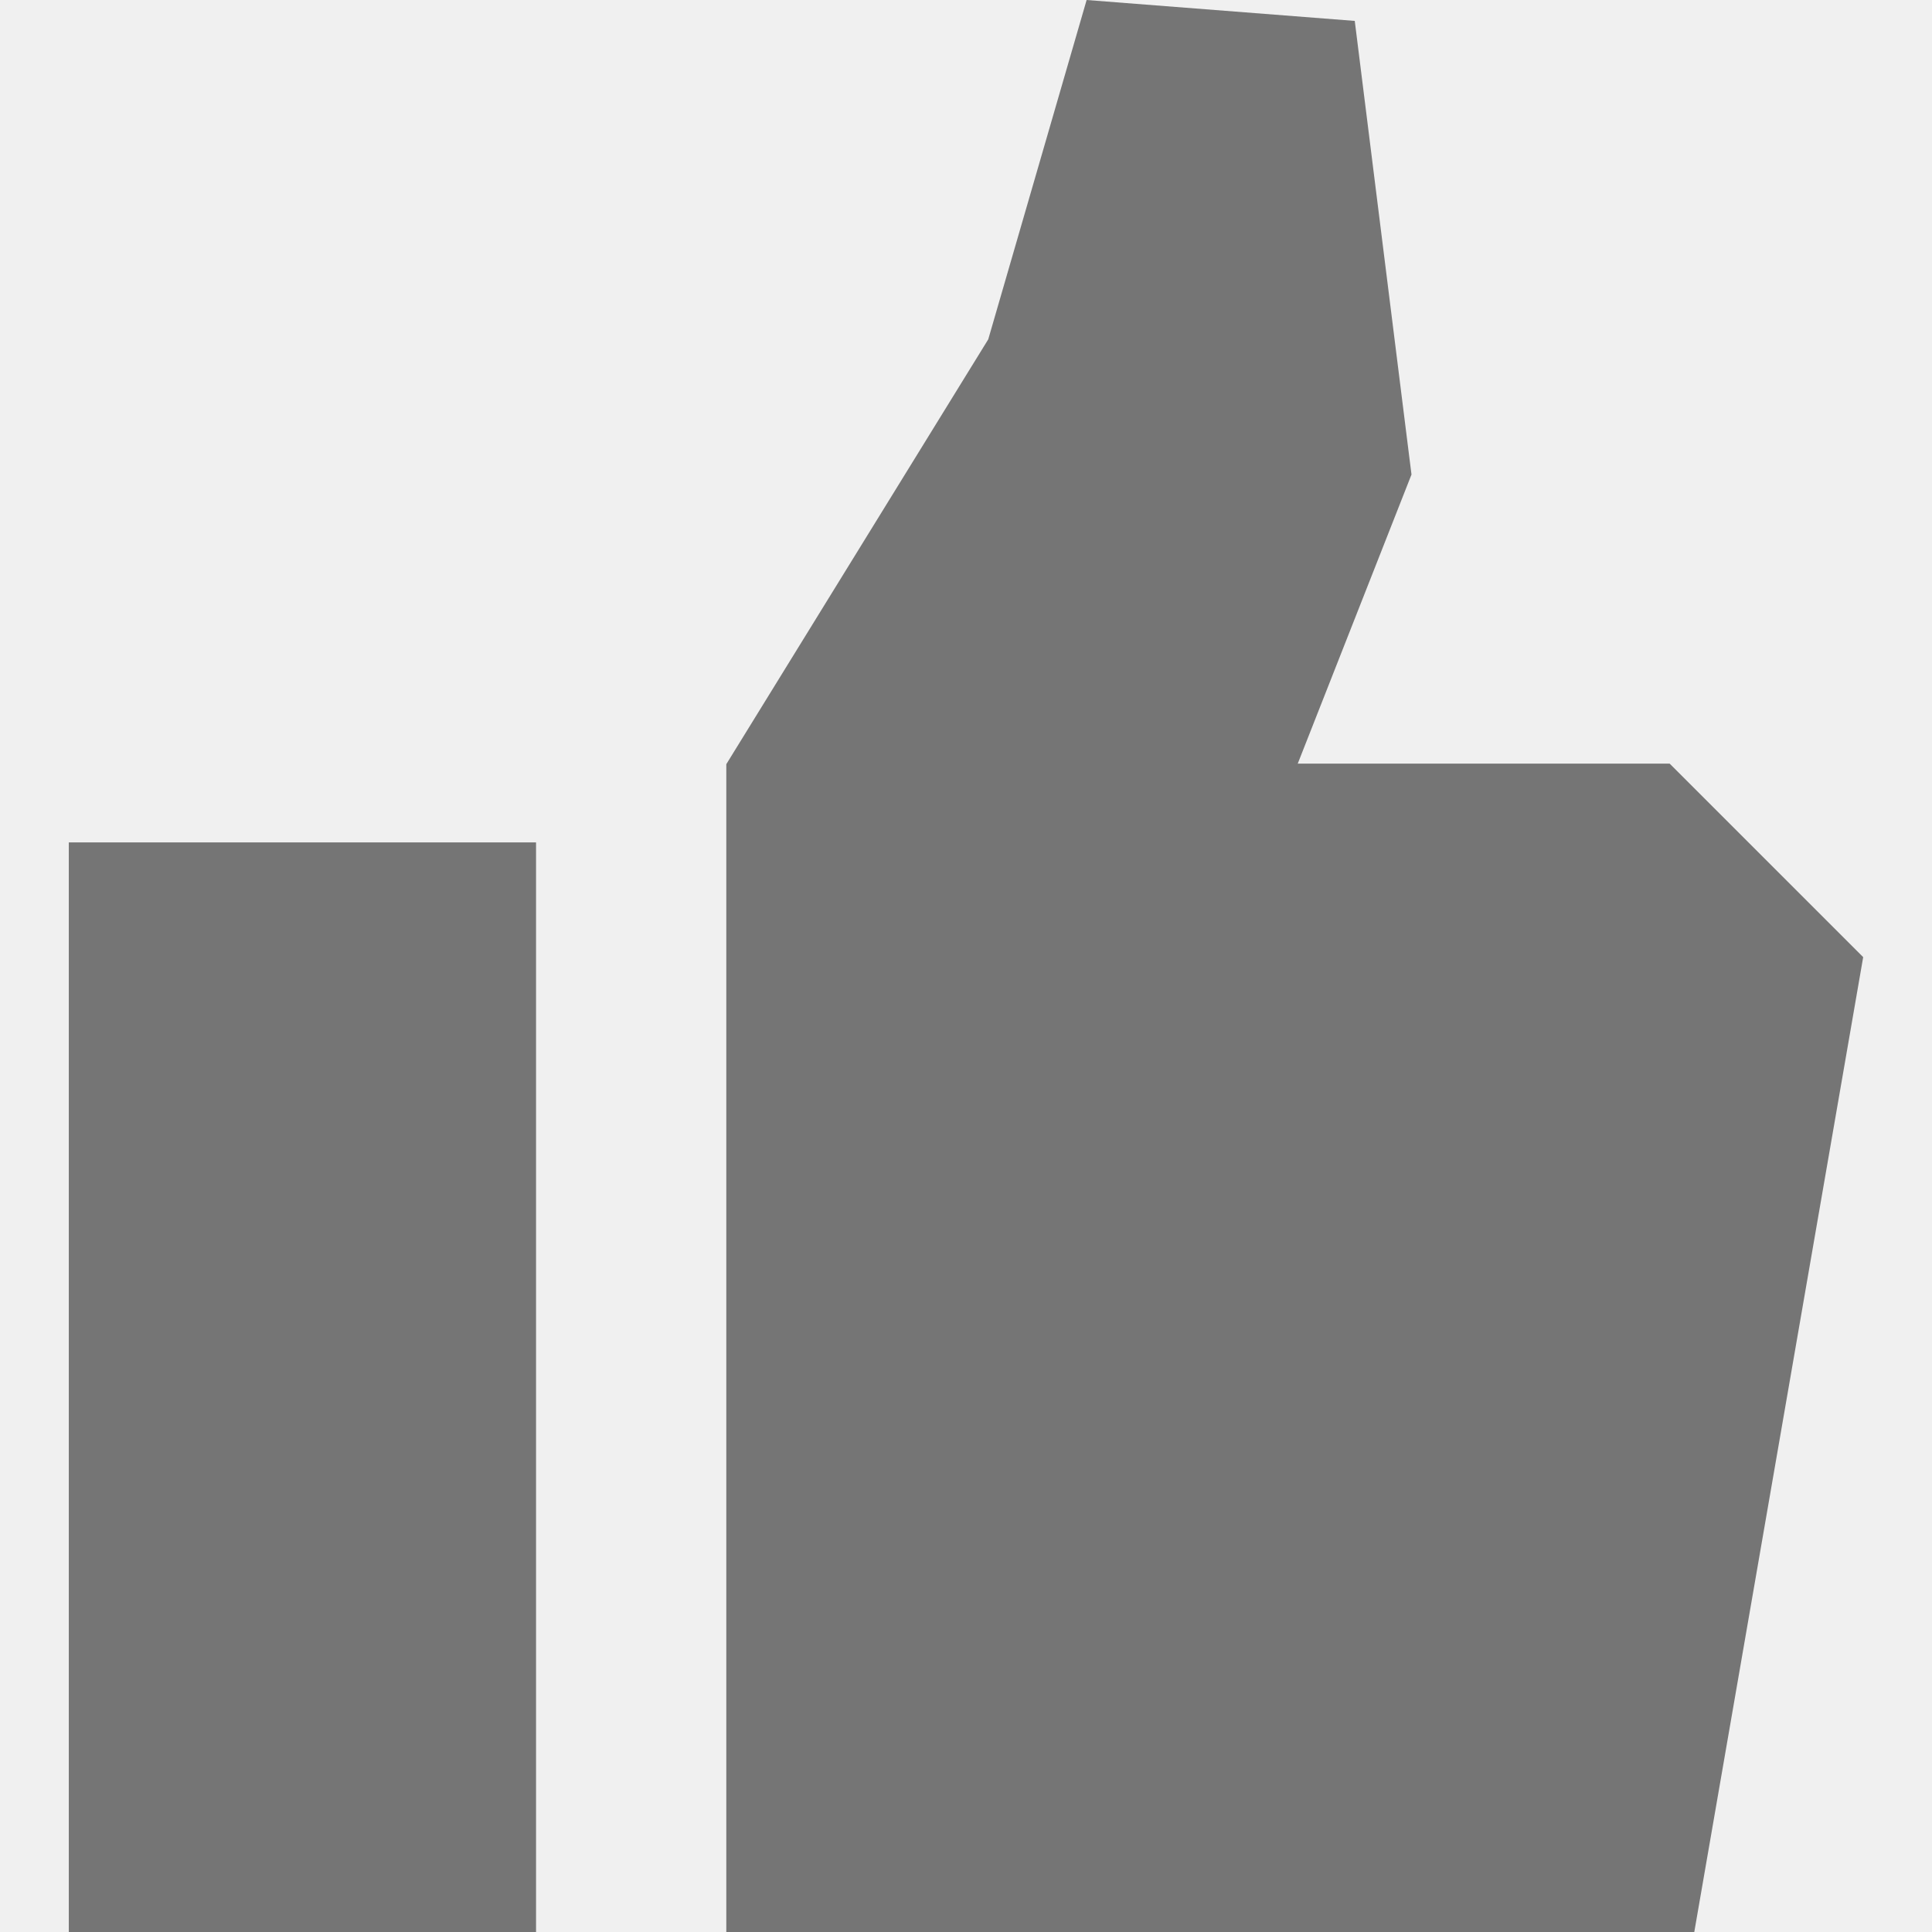
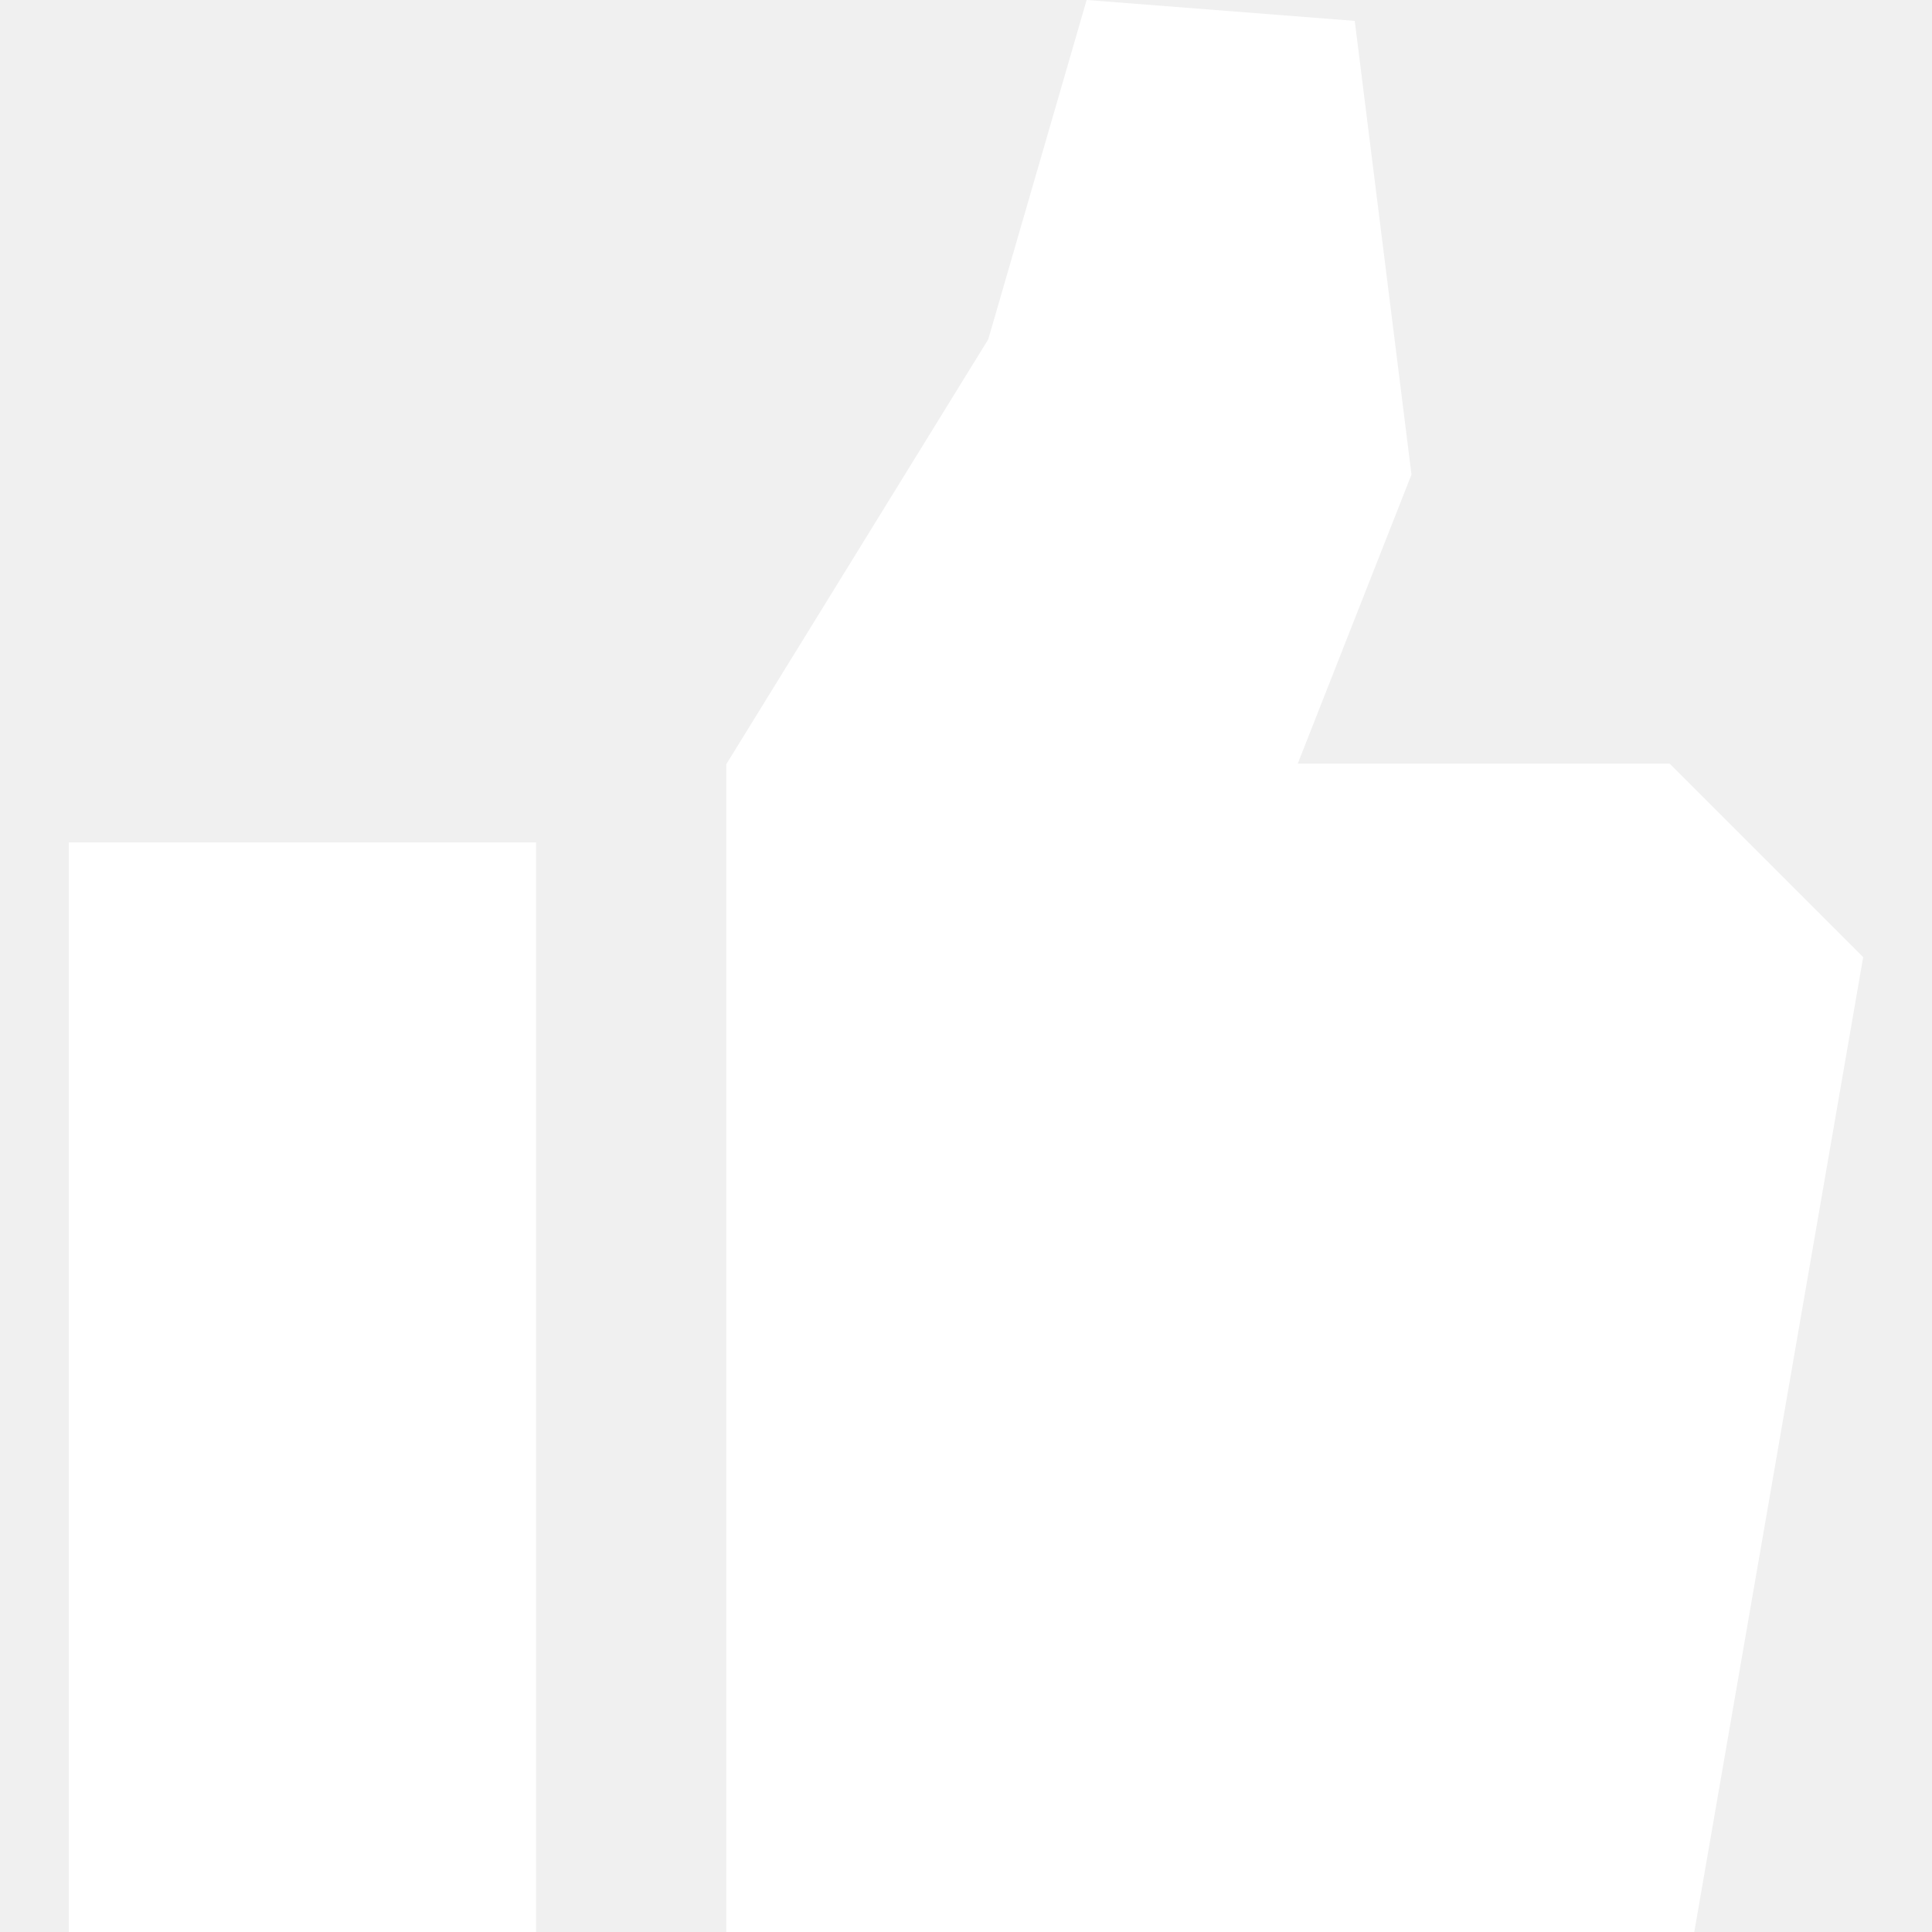
- <svg xmlns="http://www.w3.org/2000/svg" version="1.1" id="Capa_1" width="14px" height="14px" fill="#757575" x="0px" y="0px" viewBox="0 0 215.34 215.34" style="enable-background:new 0 0 215.34 215.34;" xml:space="preserve">
+ <svg xmlns="http://www.w3.org/2000/svg" version="1.1" id="Capa_1" width="14px" height="14px" fill="#ffffff" x="0px" y="0px" viewBox="0 0 215.34 215.34" style="enable-background:new 0 0 215.34 215.34;" xml:space="preserve">
  <path d="M7.67,93.896h52.077V215.34H7.67V93.896z M207.67,106.682c-7.189-7.189-14.382-14.379-21.572-21.57h-41.451l9.877-25.102  l2.801-7.119l-0.258-2.049L151,2.33L121.115,0L110.15,37.822L80.954,85.176V215.34h107.89L207.67,106.682z" />
  <g>
</g>
  <g>
</g>
  <g>
</g>
  <g>
</g>
  <g>
</g>
  <g>
</g>
  <g>
</g>
  <g>
</g>
  <g>
</g>
  <g>
</g>
  <g>
</g>
  <g>
</g>
  <g>
</g>
  <g>
</g>
  <g>
</g>
</svg>
